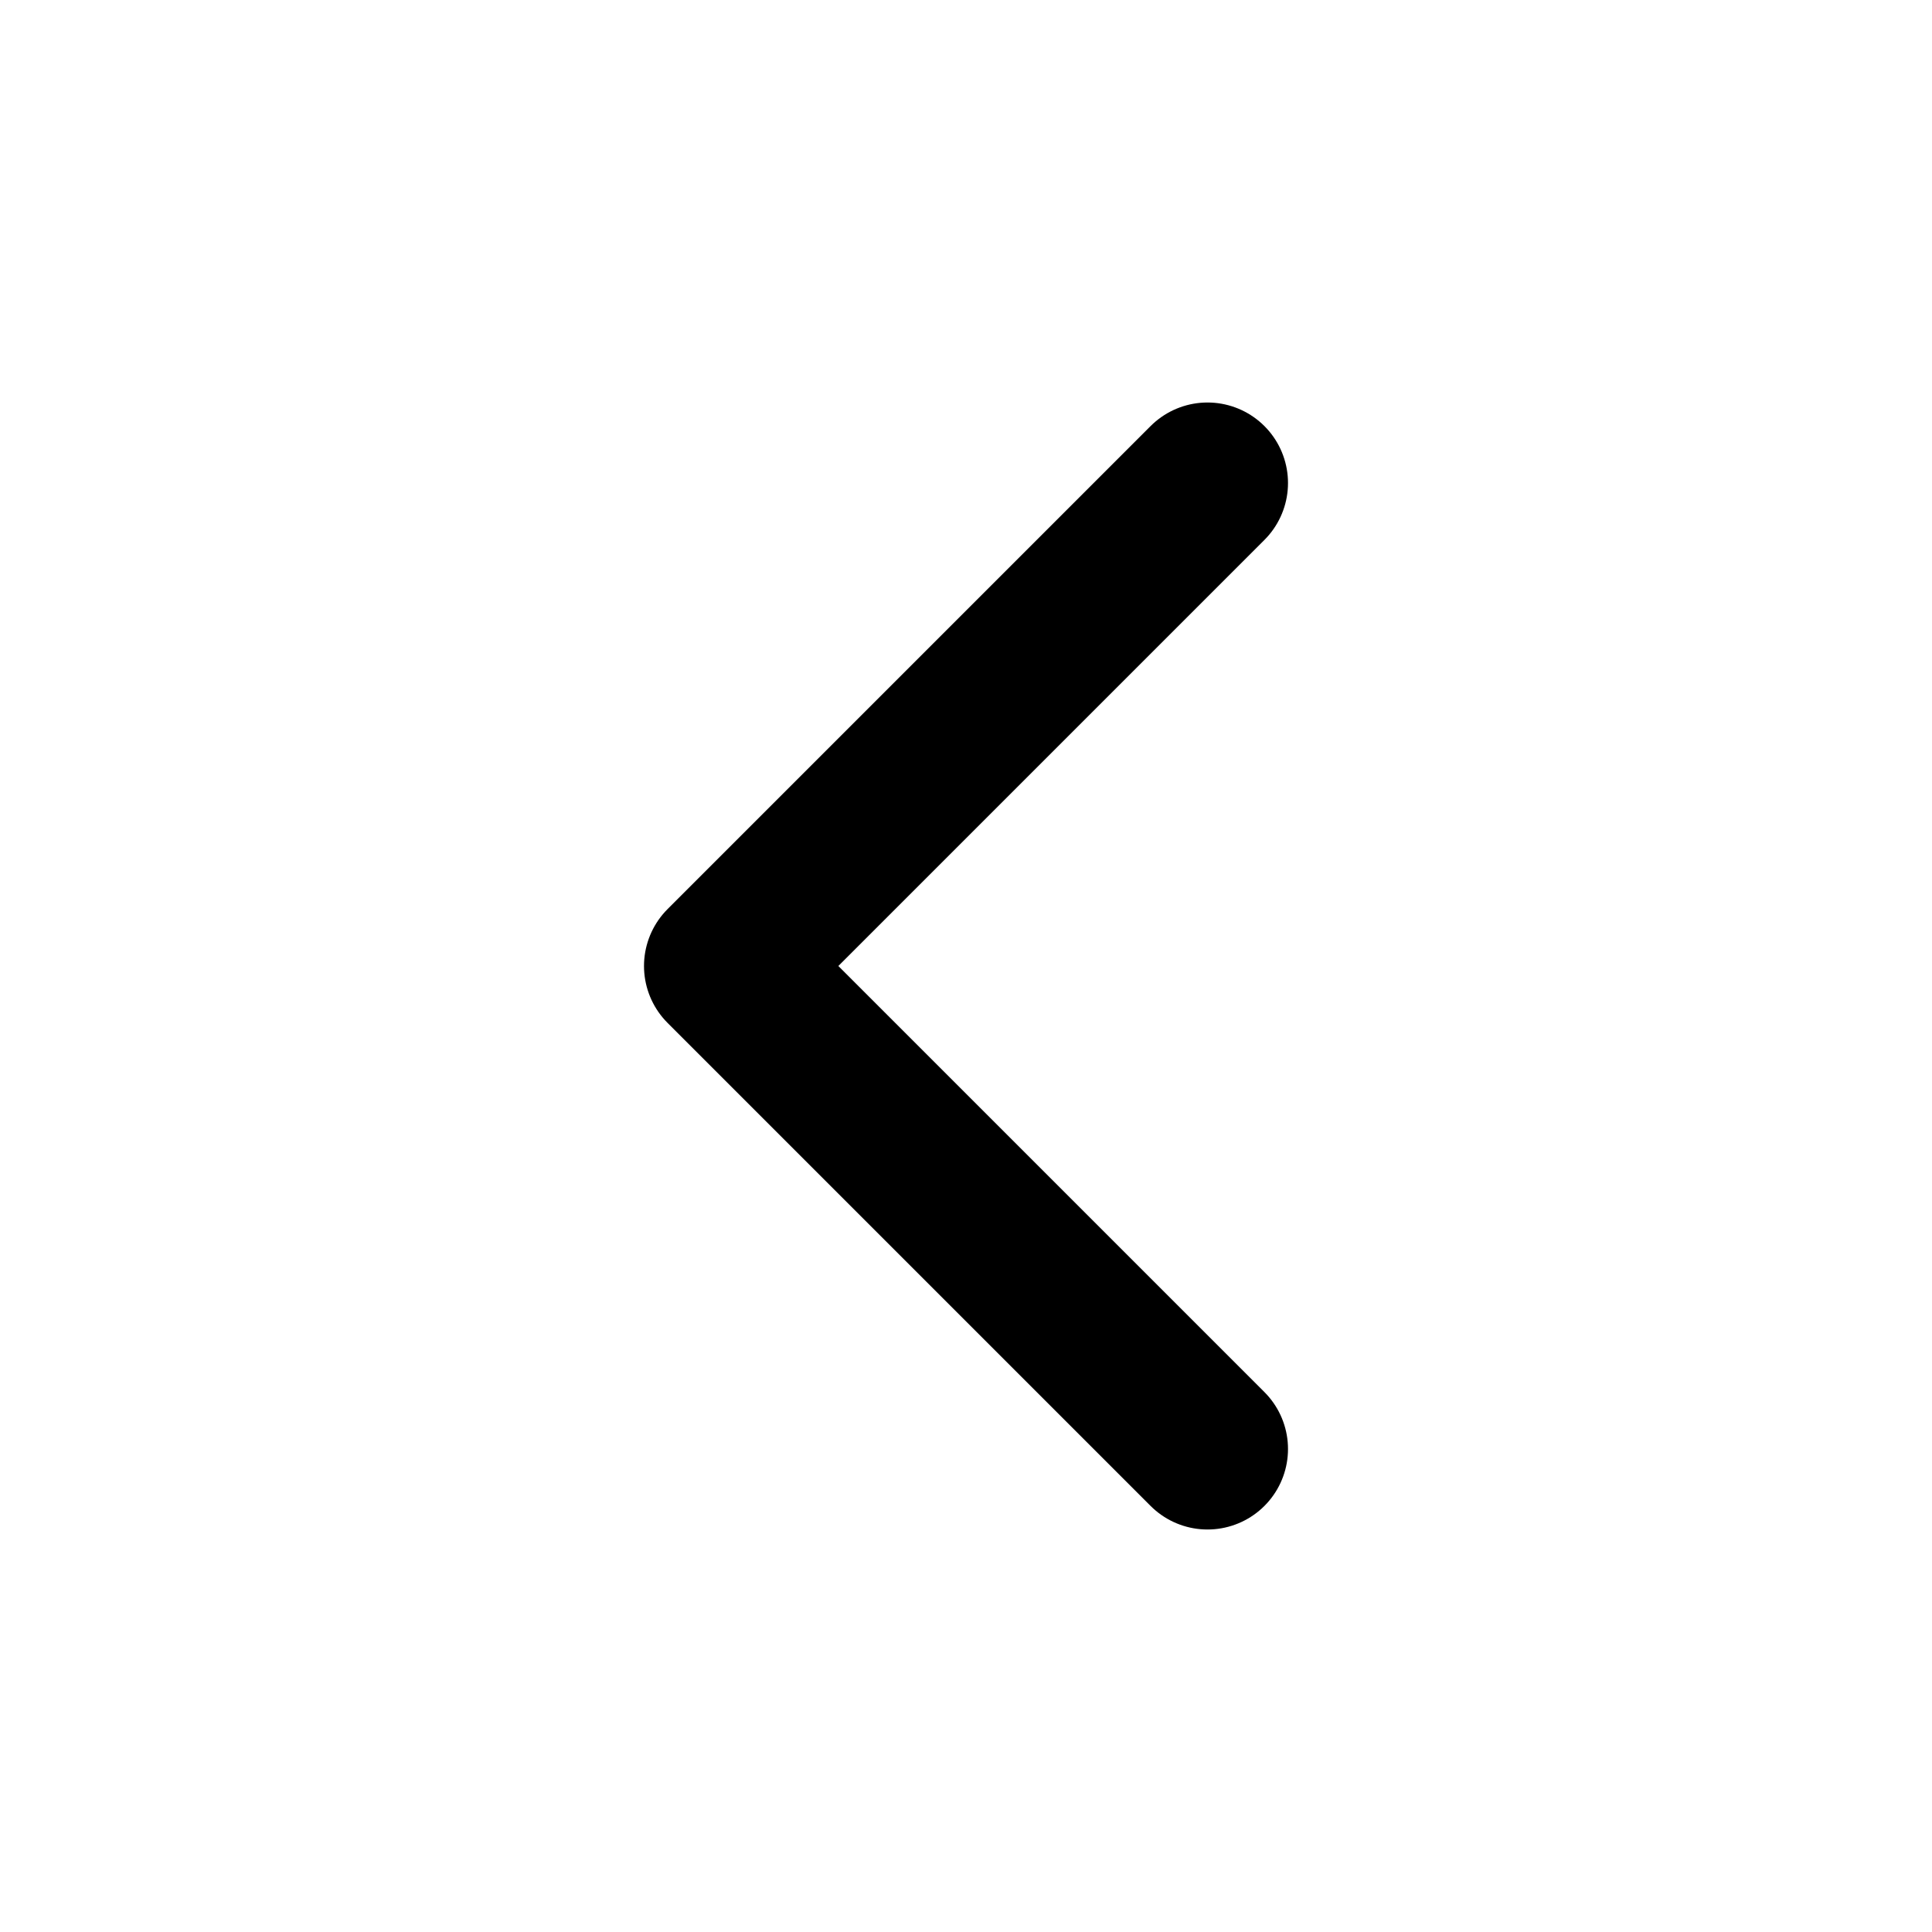
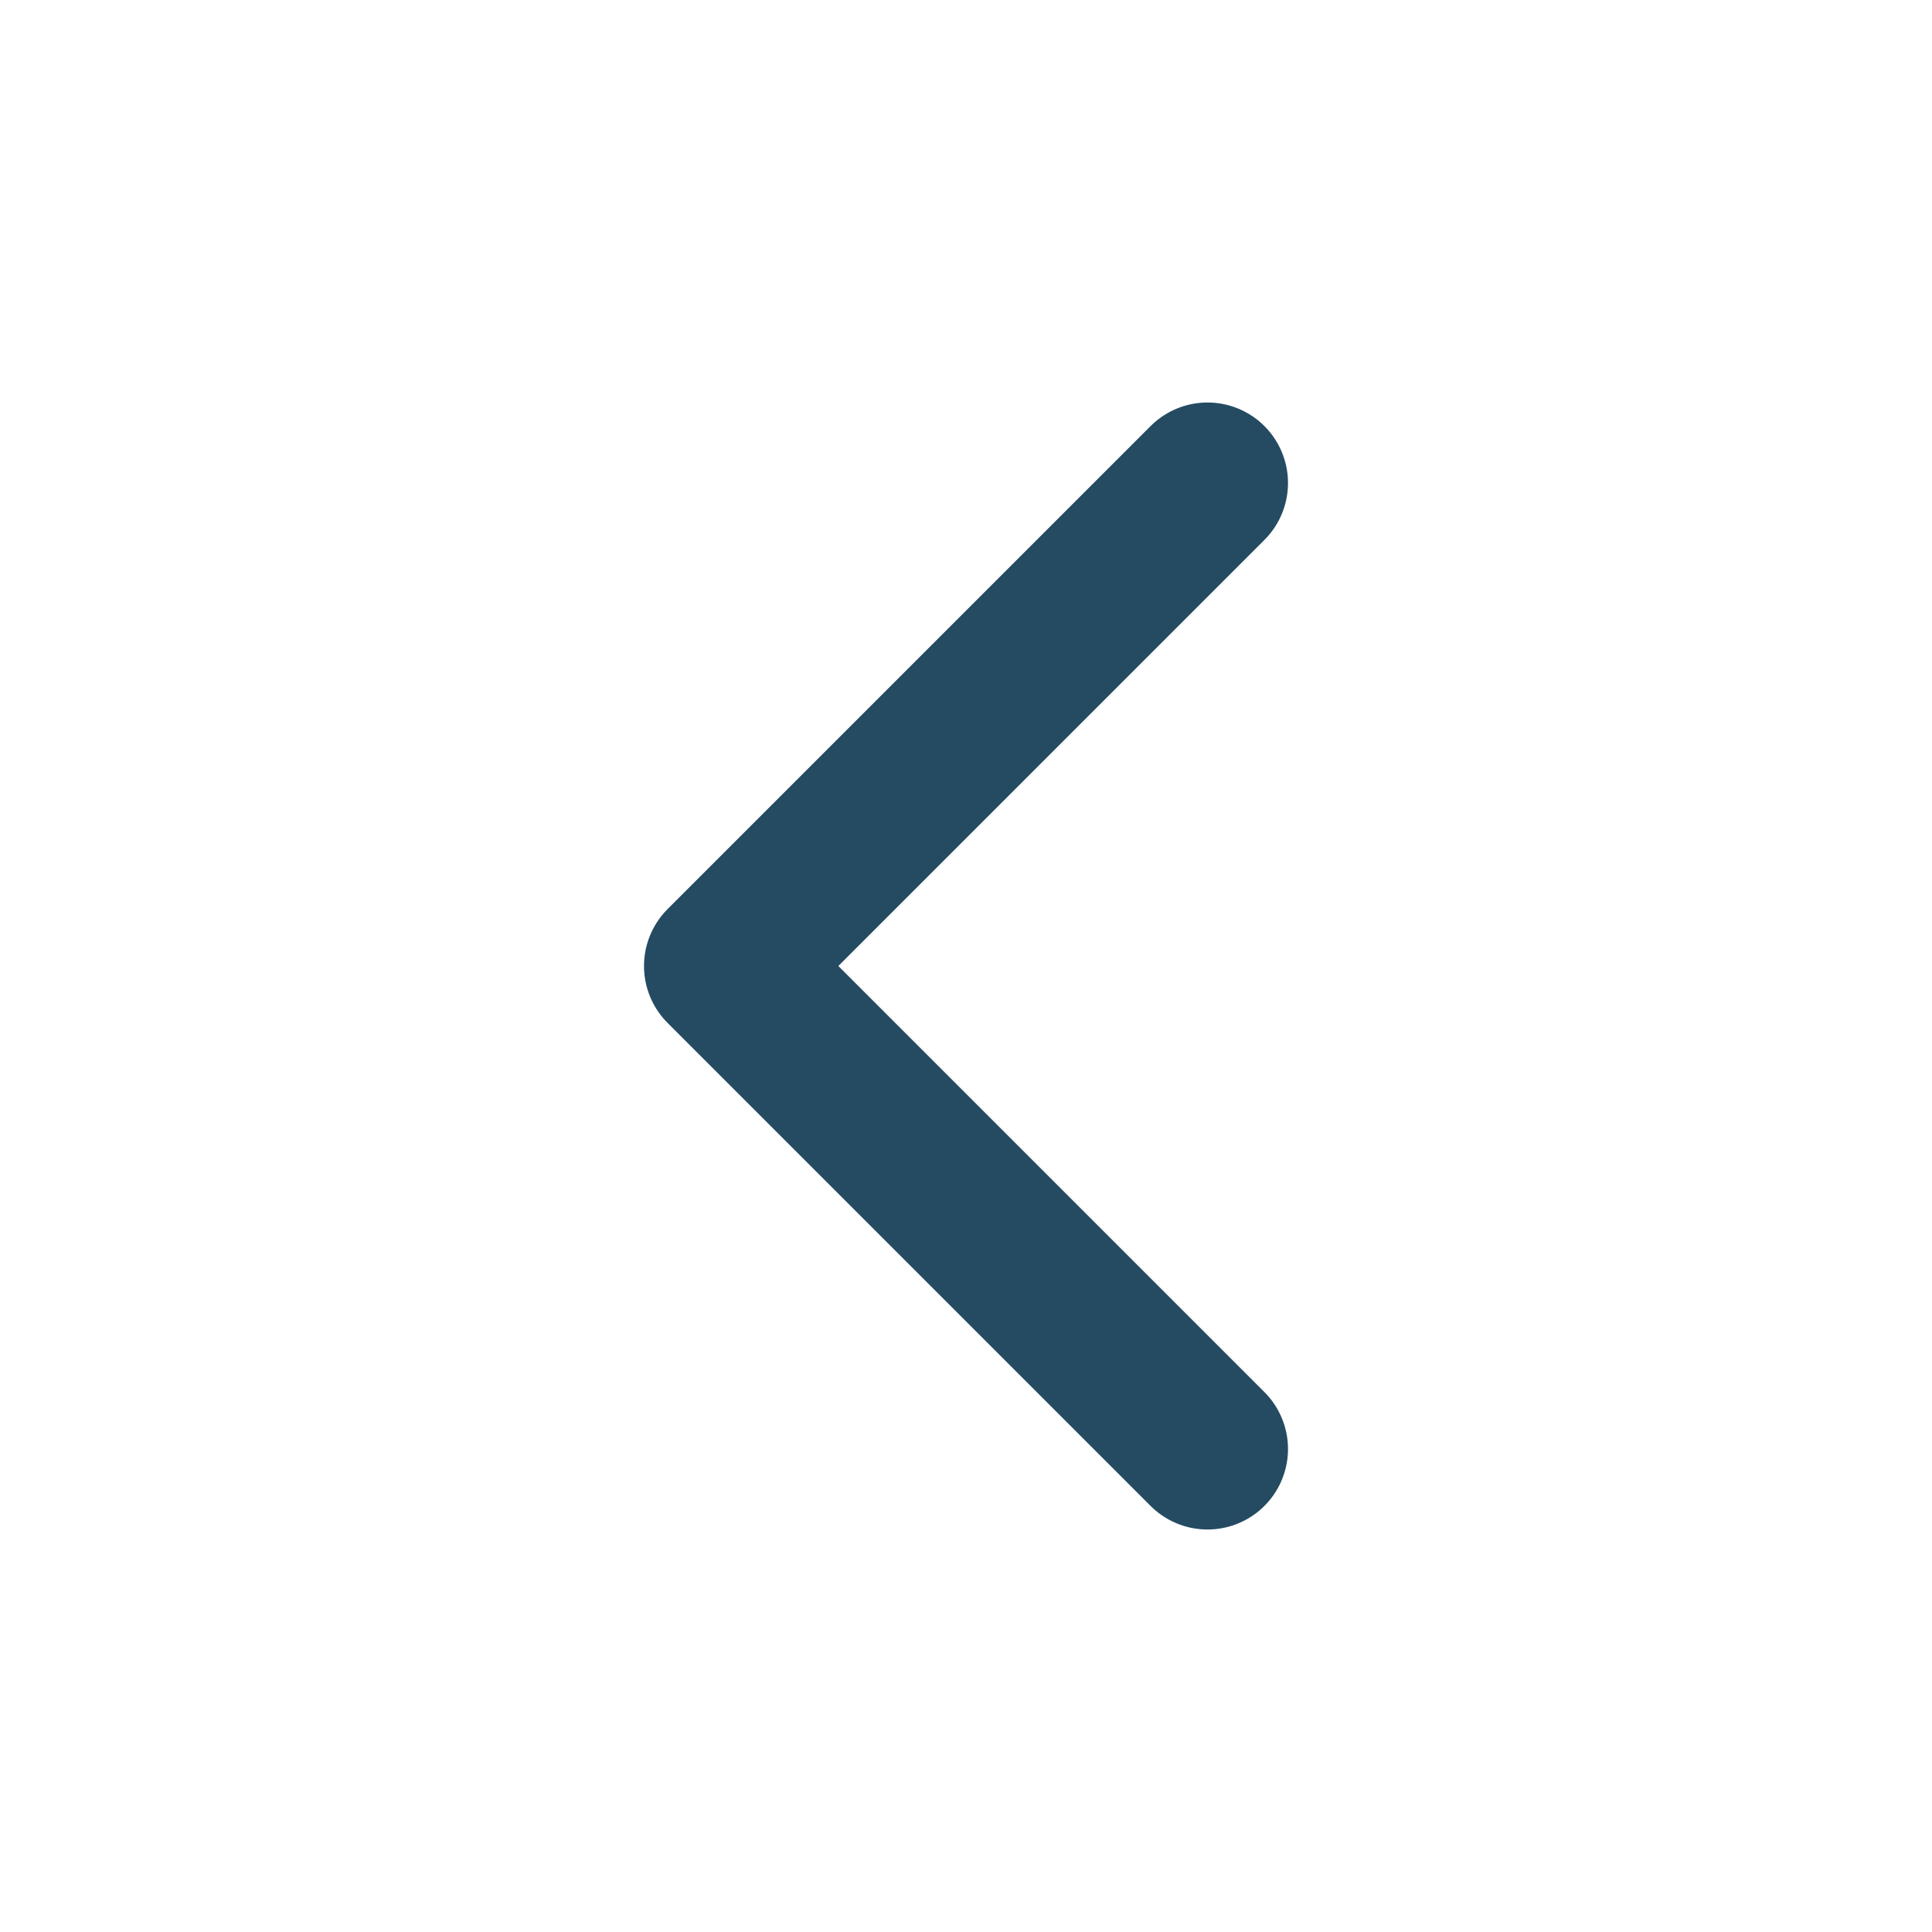
- <svg xmlns="http://www.w3.org/2000/svg" width="24" height="24" viewBox="0 0 24 24" fill="none" stroke="currentColor" stroke-width="2" stroke-linecap="round" stroke-linejoin="round" class="feather feather-chevron-left">
+ <svg xmlns="http://www.w3.org/2000/svg" width="24" height="24" viewBox="0 0 24 24" fill="none" stroke="#254B62" stroke-width="2" stroke-linecap="round" stroke-linejoin="round" class="feather feather-chevron-left">
  <polyline points="15 18 9 12 15 6" />
</svg>
